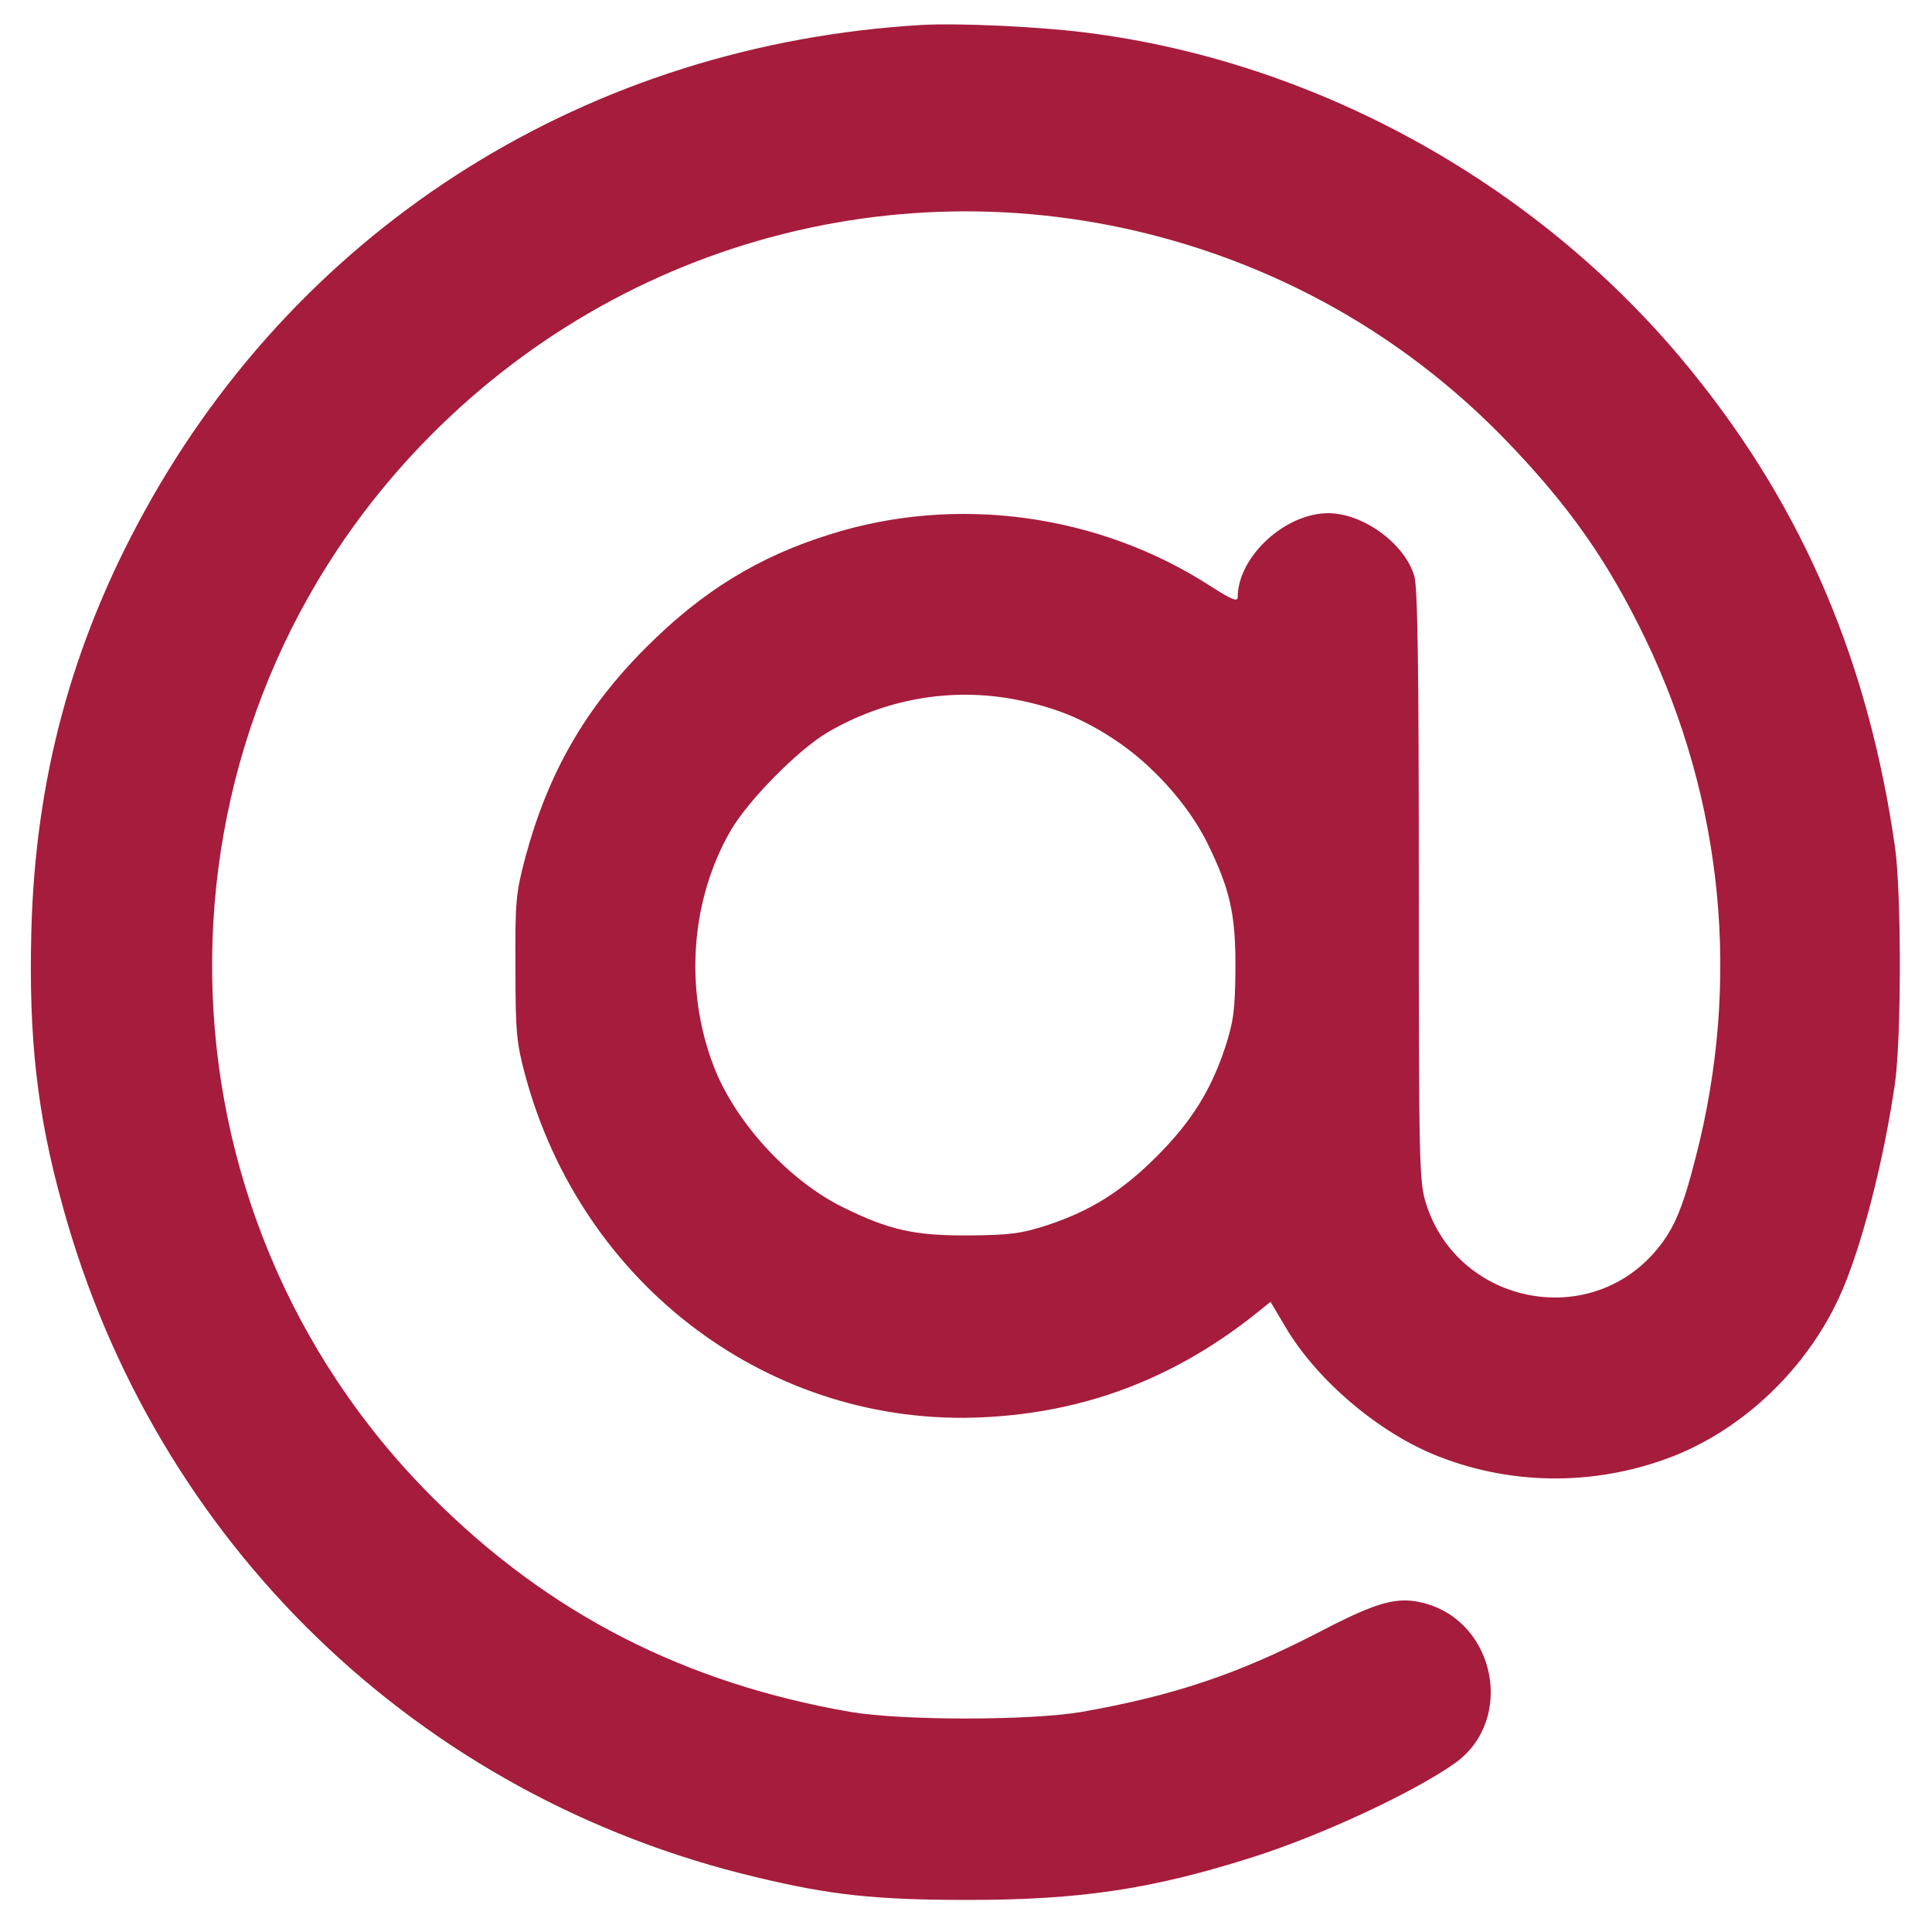
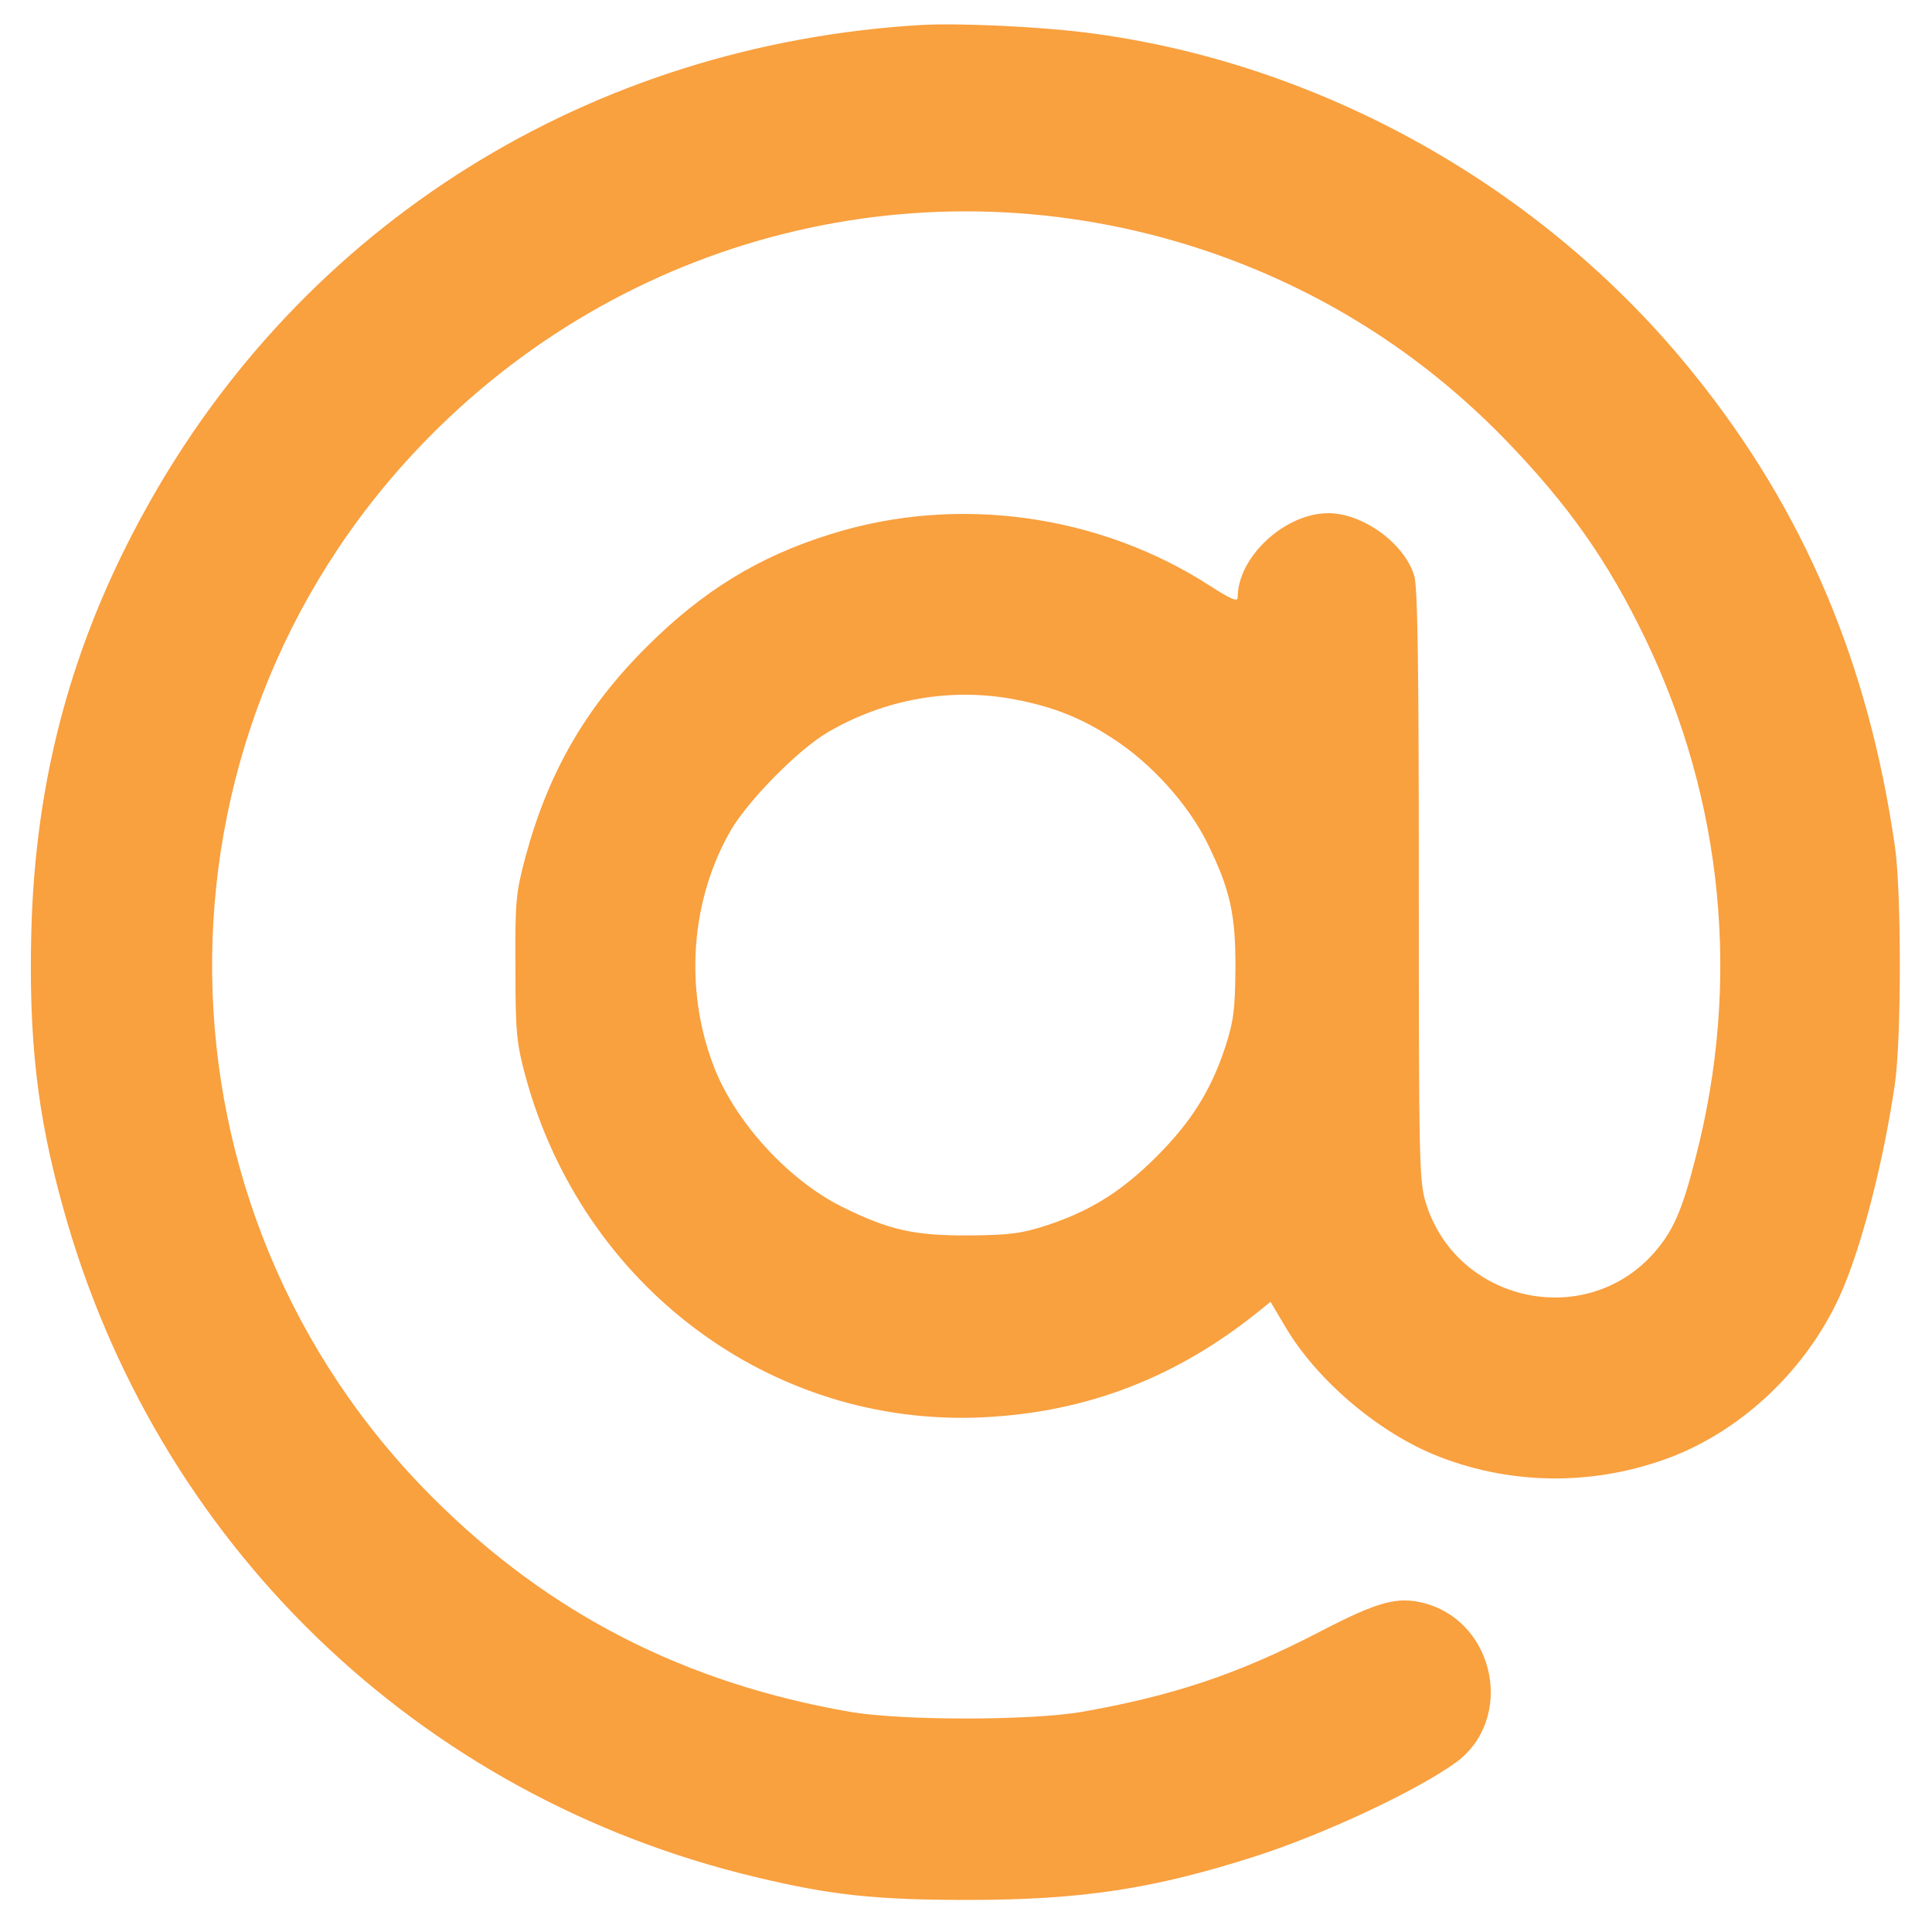
<svg xmlns="http://www.w3.org/2000/svg" version="1.0" width="512pt" height="512pt" viewBox="0 0 512 512" preserveAspectRatio="xMidYMid meet">
-   <g transform="translate(0,512) scale(0.1,-0.1)" fill="#a61c3c" stroke="none">
+   <g transform="translate(0,512) scale(0.1,-0.1)" fill="#F9A03F" stroke="none">
    <path d="M2445 5054 c-881 -51 -1644 -528 -2062 -1289 -193 -350 -290 -711 -300 -1115 -7 -281 15 -482 83 -726 244 -891 941 -1566 1839 -1779 196 -47 314 -60 560 -60 301 0 491 29 760 115 184 59 427 173 533 249 156 114 106 371 -82 422 -71 19 -122 6 -276 -74 -219 -114 -391 -171 -635 -214 -139 -23 -471 -23 -610 0 -439 76 -798 259 -1106 566 -769 766 -784 2005 -35 2789 537 562 1337 763 2071 521 308 -102 579 -272 805 -505 167 -173 270 -319 370 -526 207 -430 254 -910 134 -1374 -37 -146 -61 -199 -115 -259 -183 -200 -519 -124 -600 136 -18 58 -19 102 -19 841 0 584 -3 791 -12 822 -26 86 -136 166 -228 166 -115 0 -240 -116 -240 -223 0 -13 -18 -5 -71 29 -296 192 -674 244 -1009 138 -190 -59 -339 -151 -486 -298 -163 -162 -262 -335 -322 -559 -25 -94 -27 -116 -26 -292 0 -172 3 -199 26 -285 151 -559 652 -933 1213 -906 274 13 513 105 731 281 l31 25 38 -64 c84 -144 251 -285 408 -346 202 -79 427 -77 629 4 184 75 346 231 432 418 57 123 118 359 148 568 17 122 17 505 0 625 -70 488 -241 892 -533 1254 -397 495 -993 828 -1614 905 -129 16 -333 25 -430 20z m247 -1788 c102 -20 175 -49 260 -105 101 -66 196 -172 247 -274 61 -124 76 -190 75 -337 -1 -107 -5 -137 -27 -205 -38 -115 -90 -198 -182 -290 -92 -92 -175 -144 -290 -182 -68 -22 -98 -26 -205 -27 -147 -1 -213 14 -337 75 -145 72 -287 228 -343 377 -77 204 -59 439 47 622 47 80 178 213 256 259 152 89 328 120 499 87z" />
  </g>
</svg>
